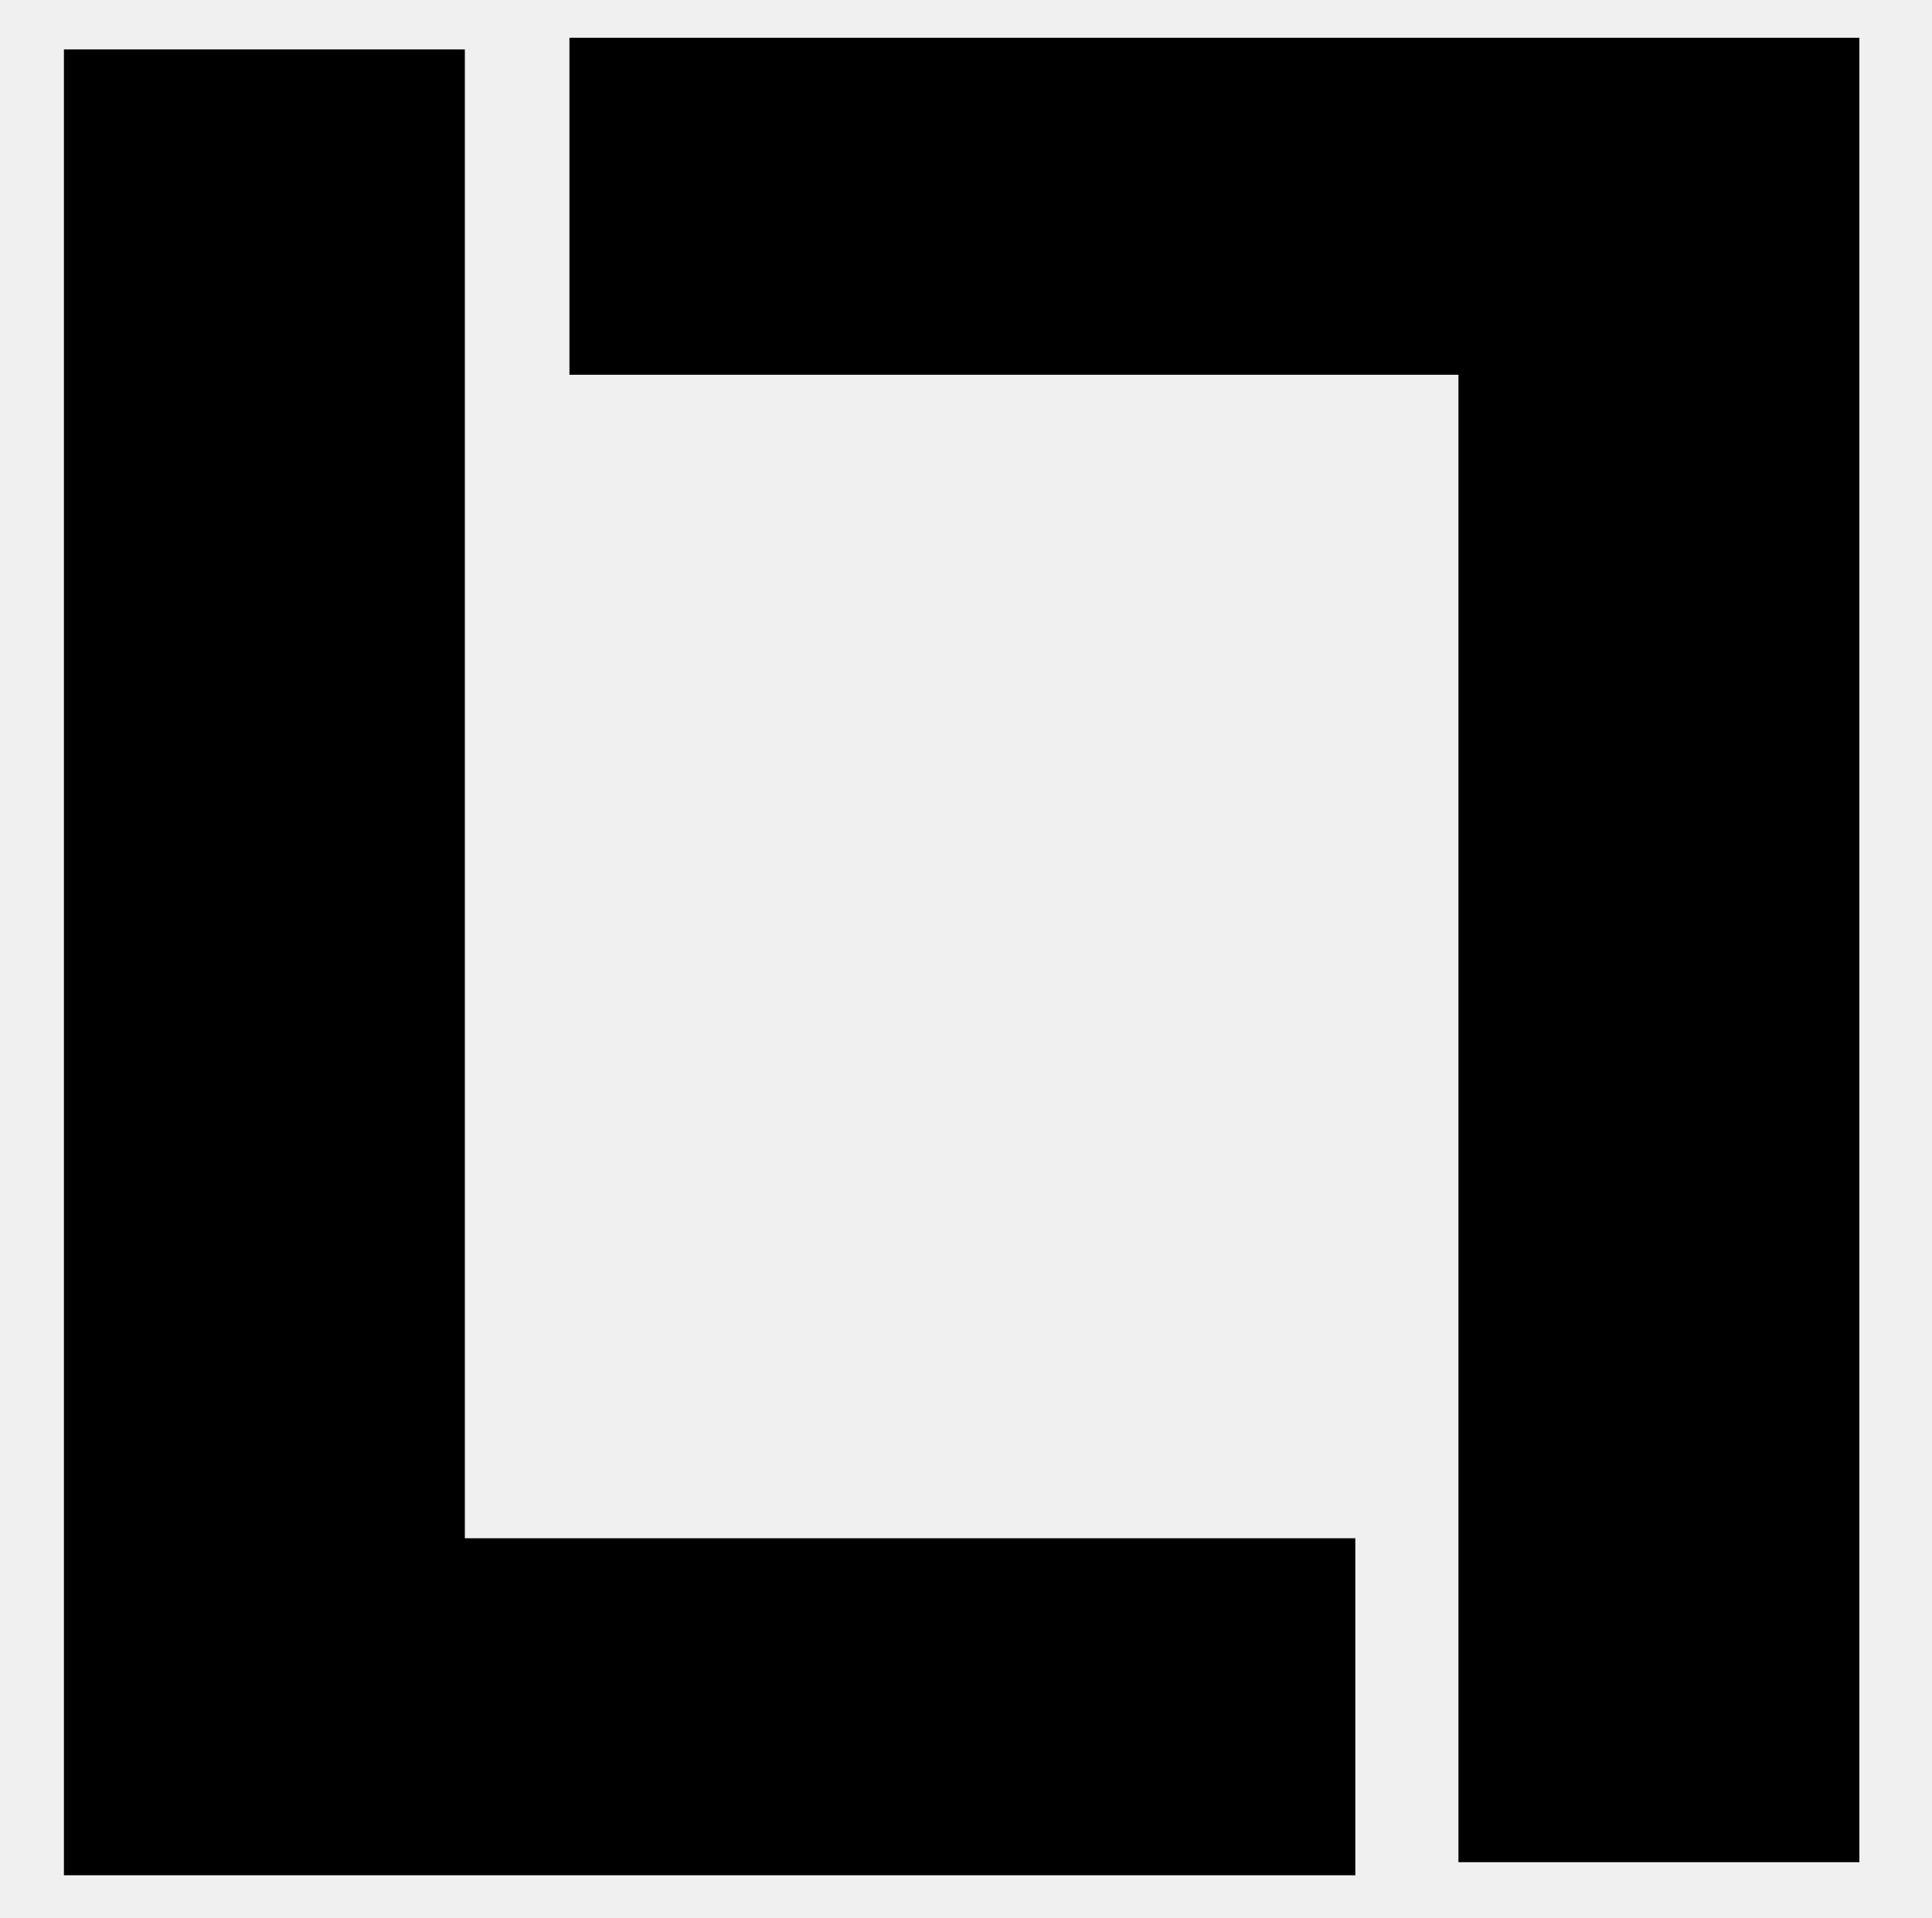
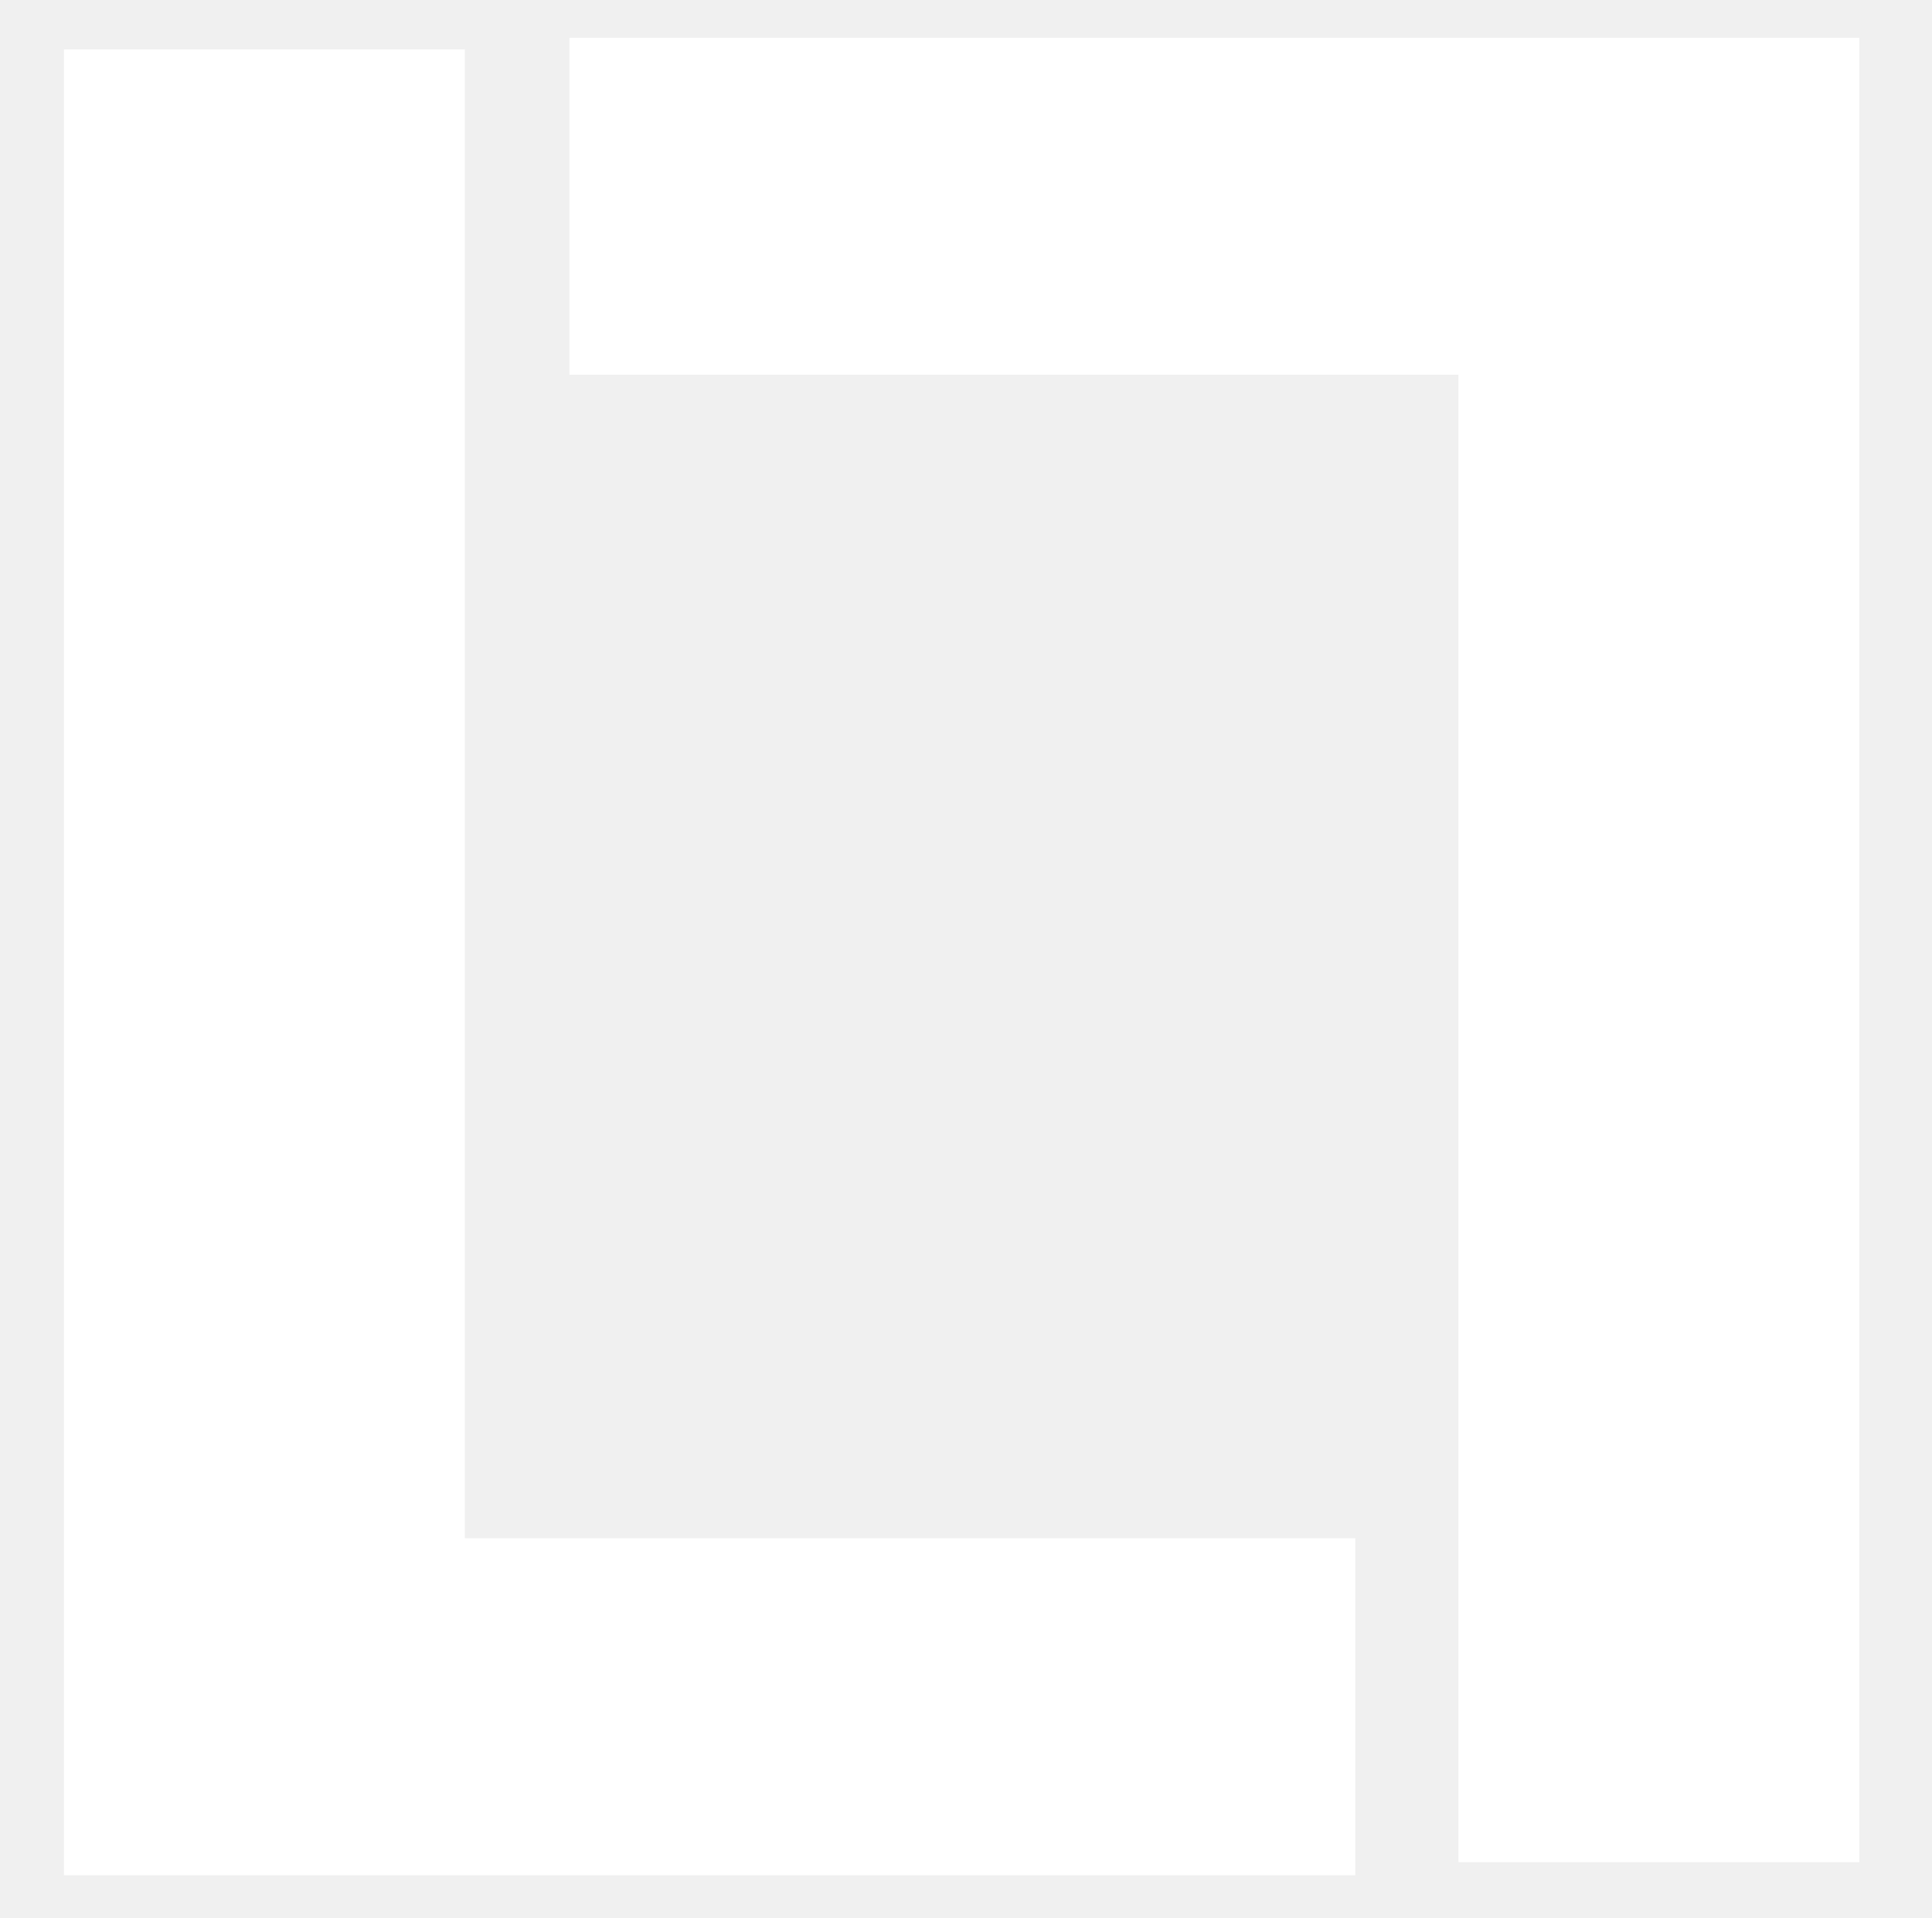
<svg xmlns="http://www.w3.org/2000/svg" version="1.2" viewBox="0 0 133 132" width="133" height="132">
  <style>
- 		.s0 { fill: #000000 } 
+ 		.s0 { fill: #ffffff } 
	</style>
  <g id="Layer 1">
    <path id="&lt;Compound Path&gt;" class="s0" d="m4.4 3.4h27.6v102.5h61.3v23.2h-88.9z" />
    <path id="&lt;Compound Path&gt;" fill-rule="evenodd" class="s0" d="m134.1 3.4h67.8c22.5 0 36.8 15.7 36.8 34.7 0 14.8-6 25.9-19.9 31.5v0.4c13.5 3.5 17.4 16.7 18.3 29.3 0.5 8 0.3 22.7 5.2 29.8h-27.6c-3.3-7.9-3-20.1-4.4-30.1-1.9-13.2-7-19-20.9-19h-27.7v49.1h-27.6zm27.6 56.8h30.3c12.3 0 19-5.2 19-17.9 0-12.2-6.7-17.4-19-17.4h-30.3z" />
    <path id="&lt;Compound Path&gt;" class="s0" d="m128 128.2h-27.6v-102.4h-61.2v-23.2h88.8z" />
  </g>
</svg>
